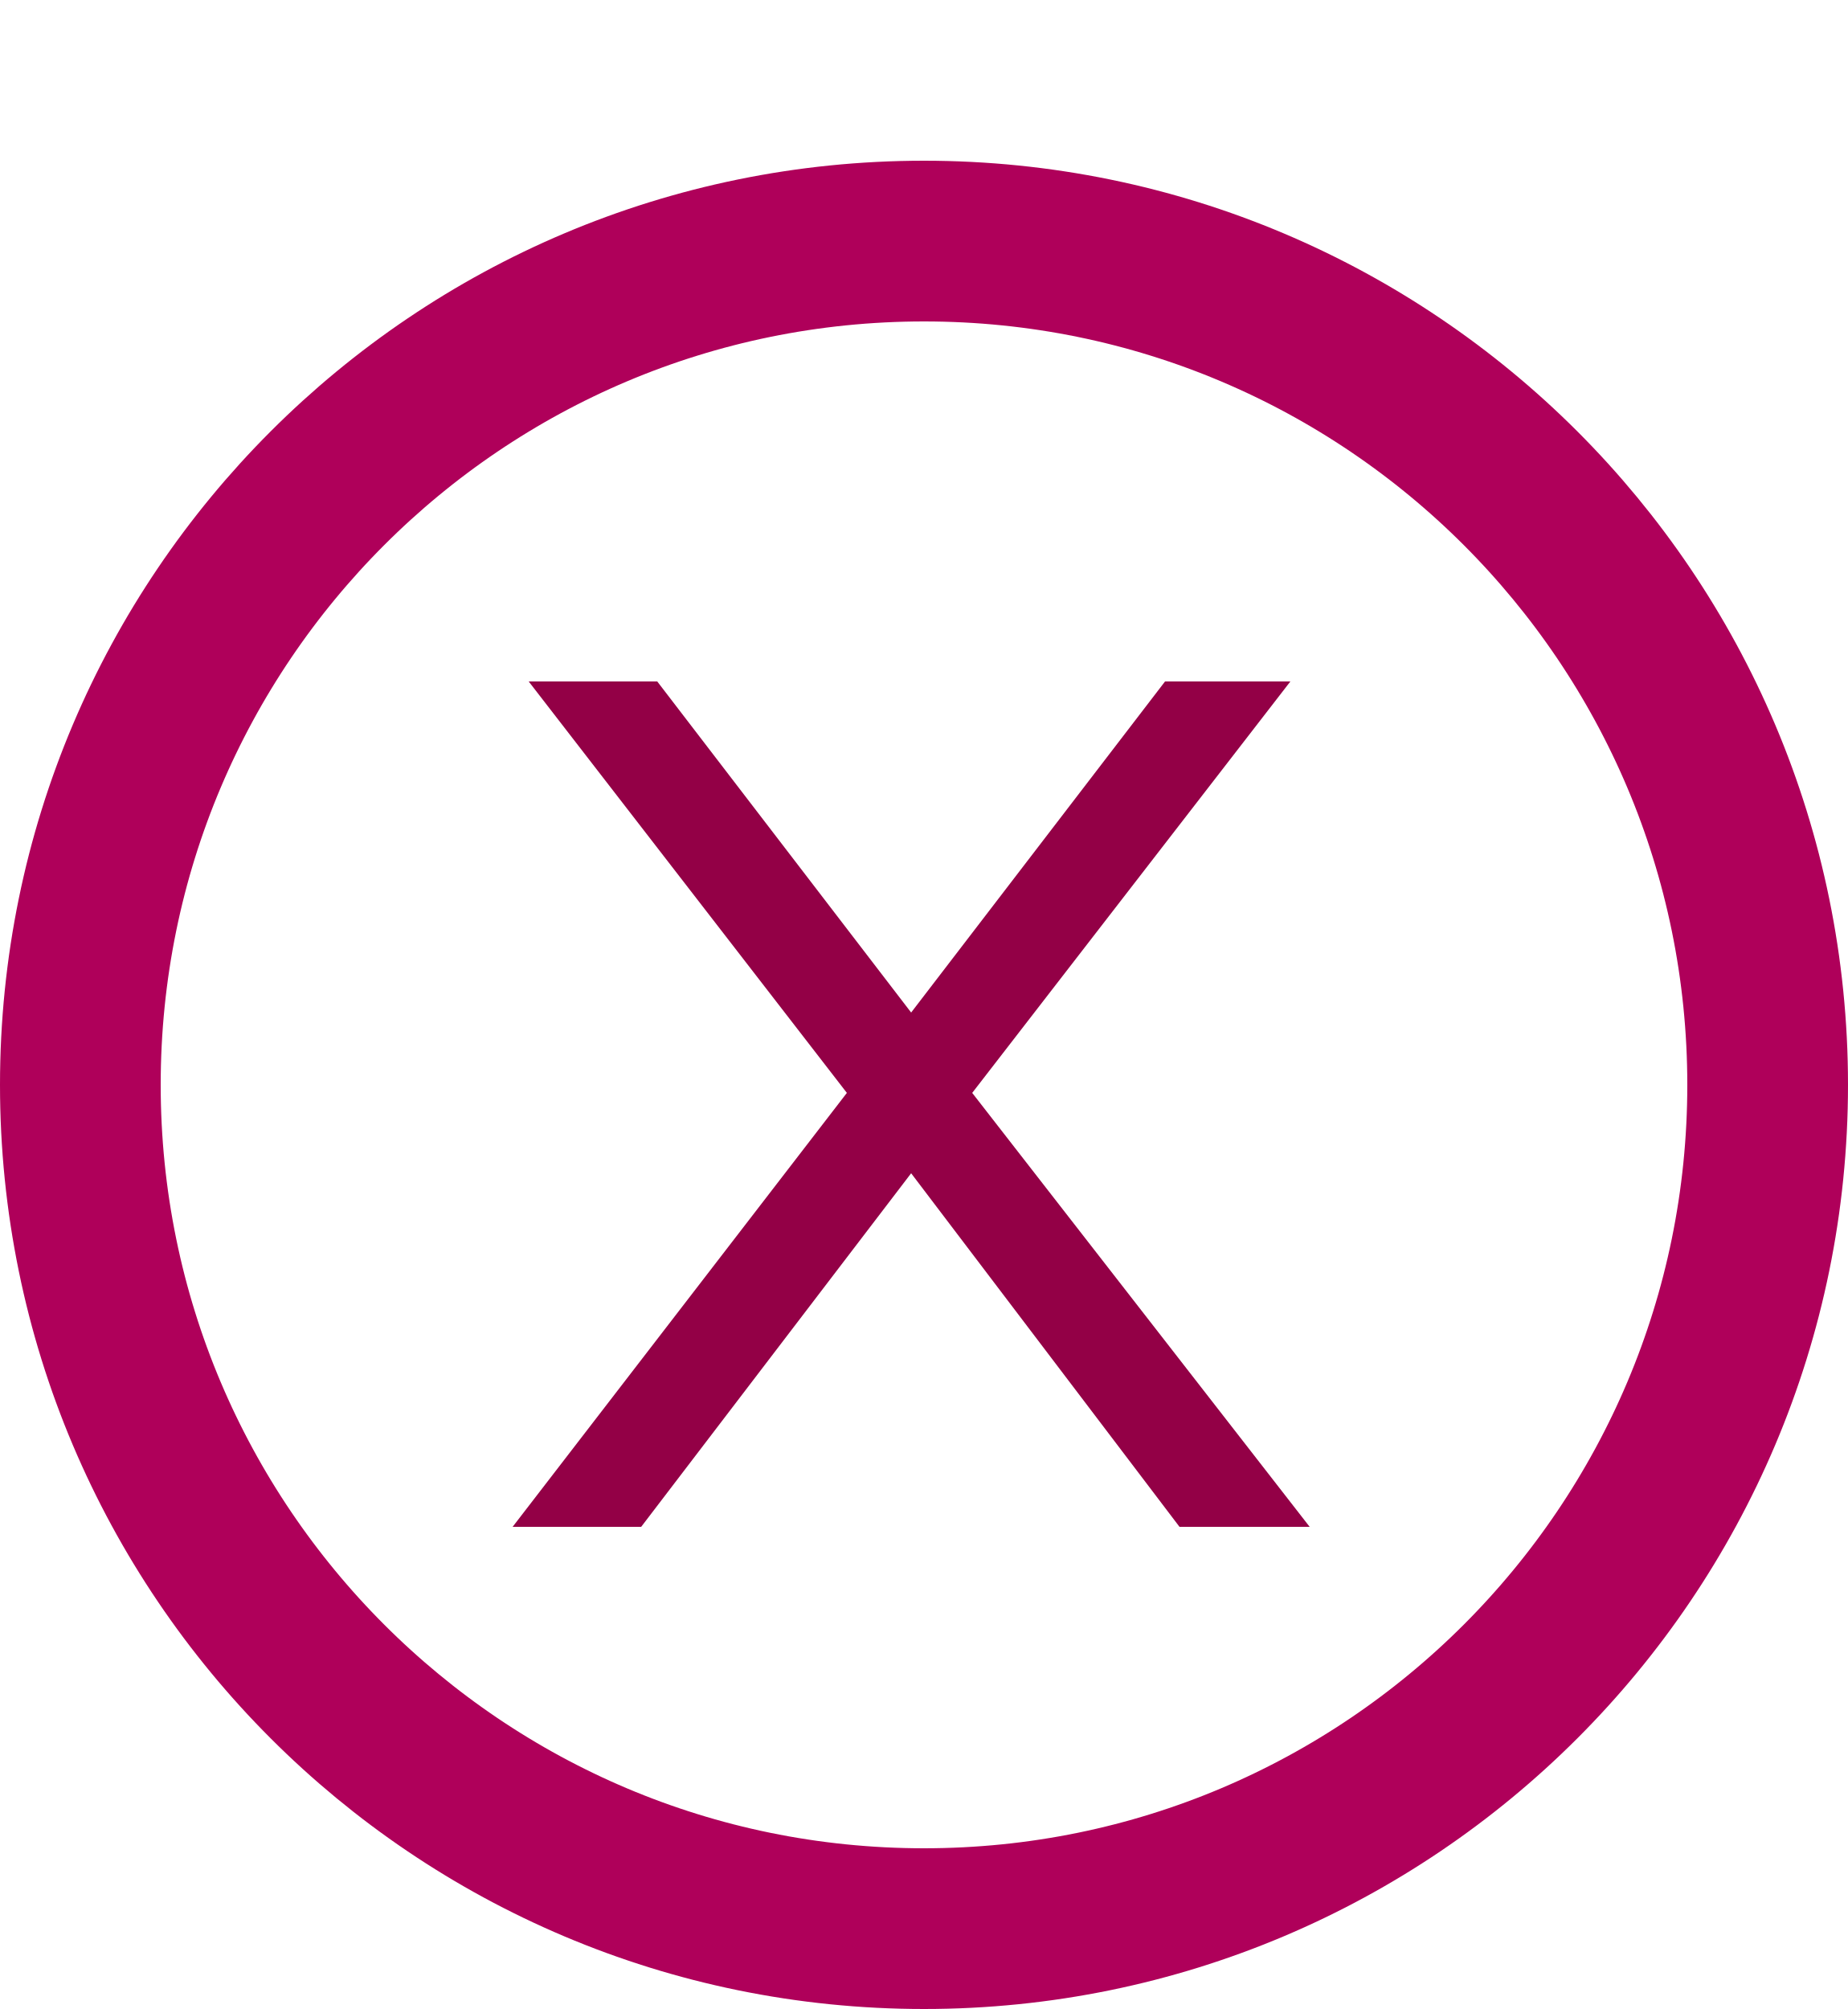
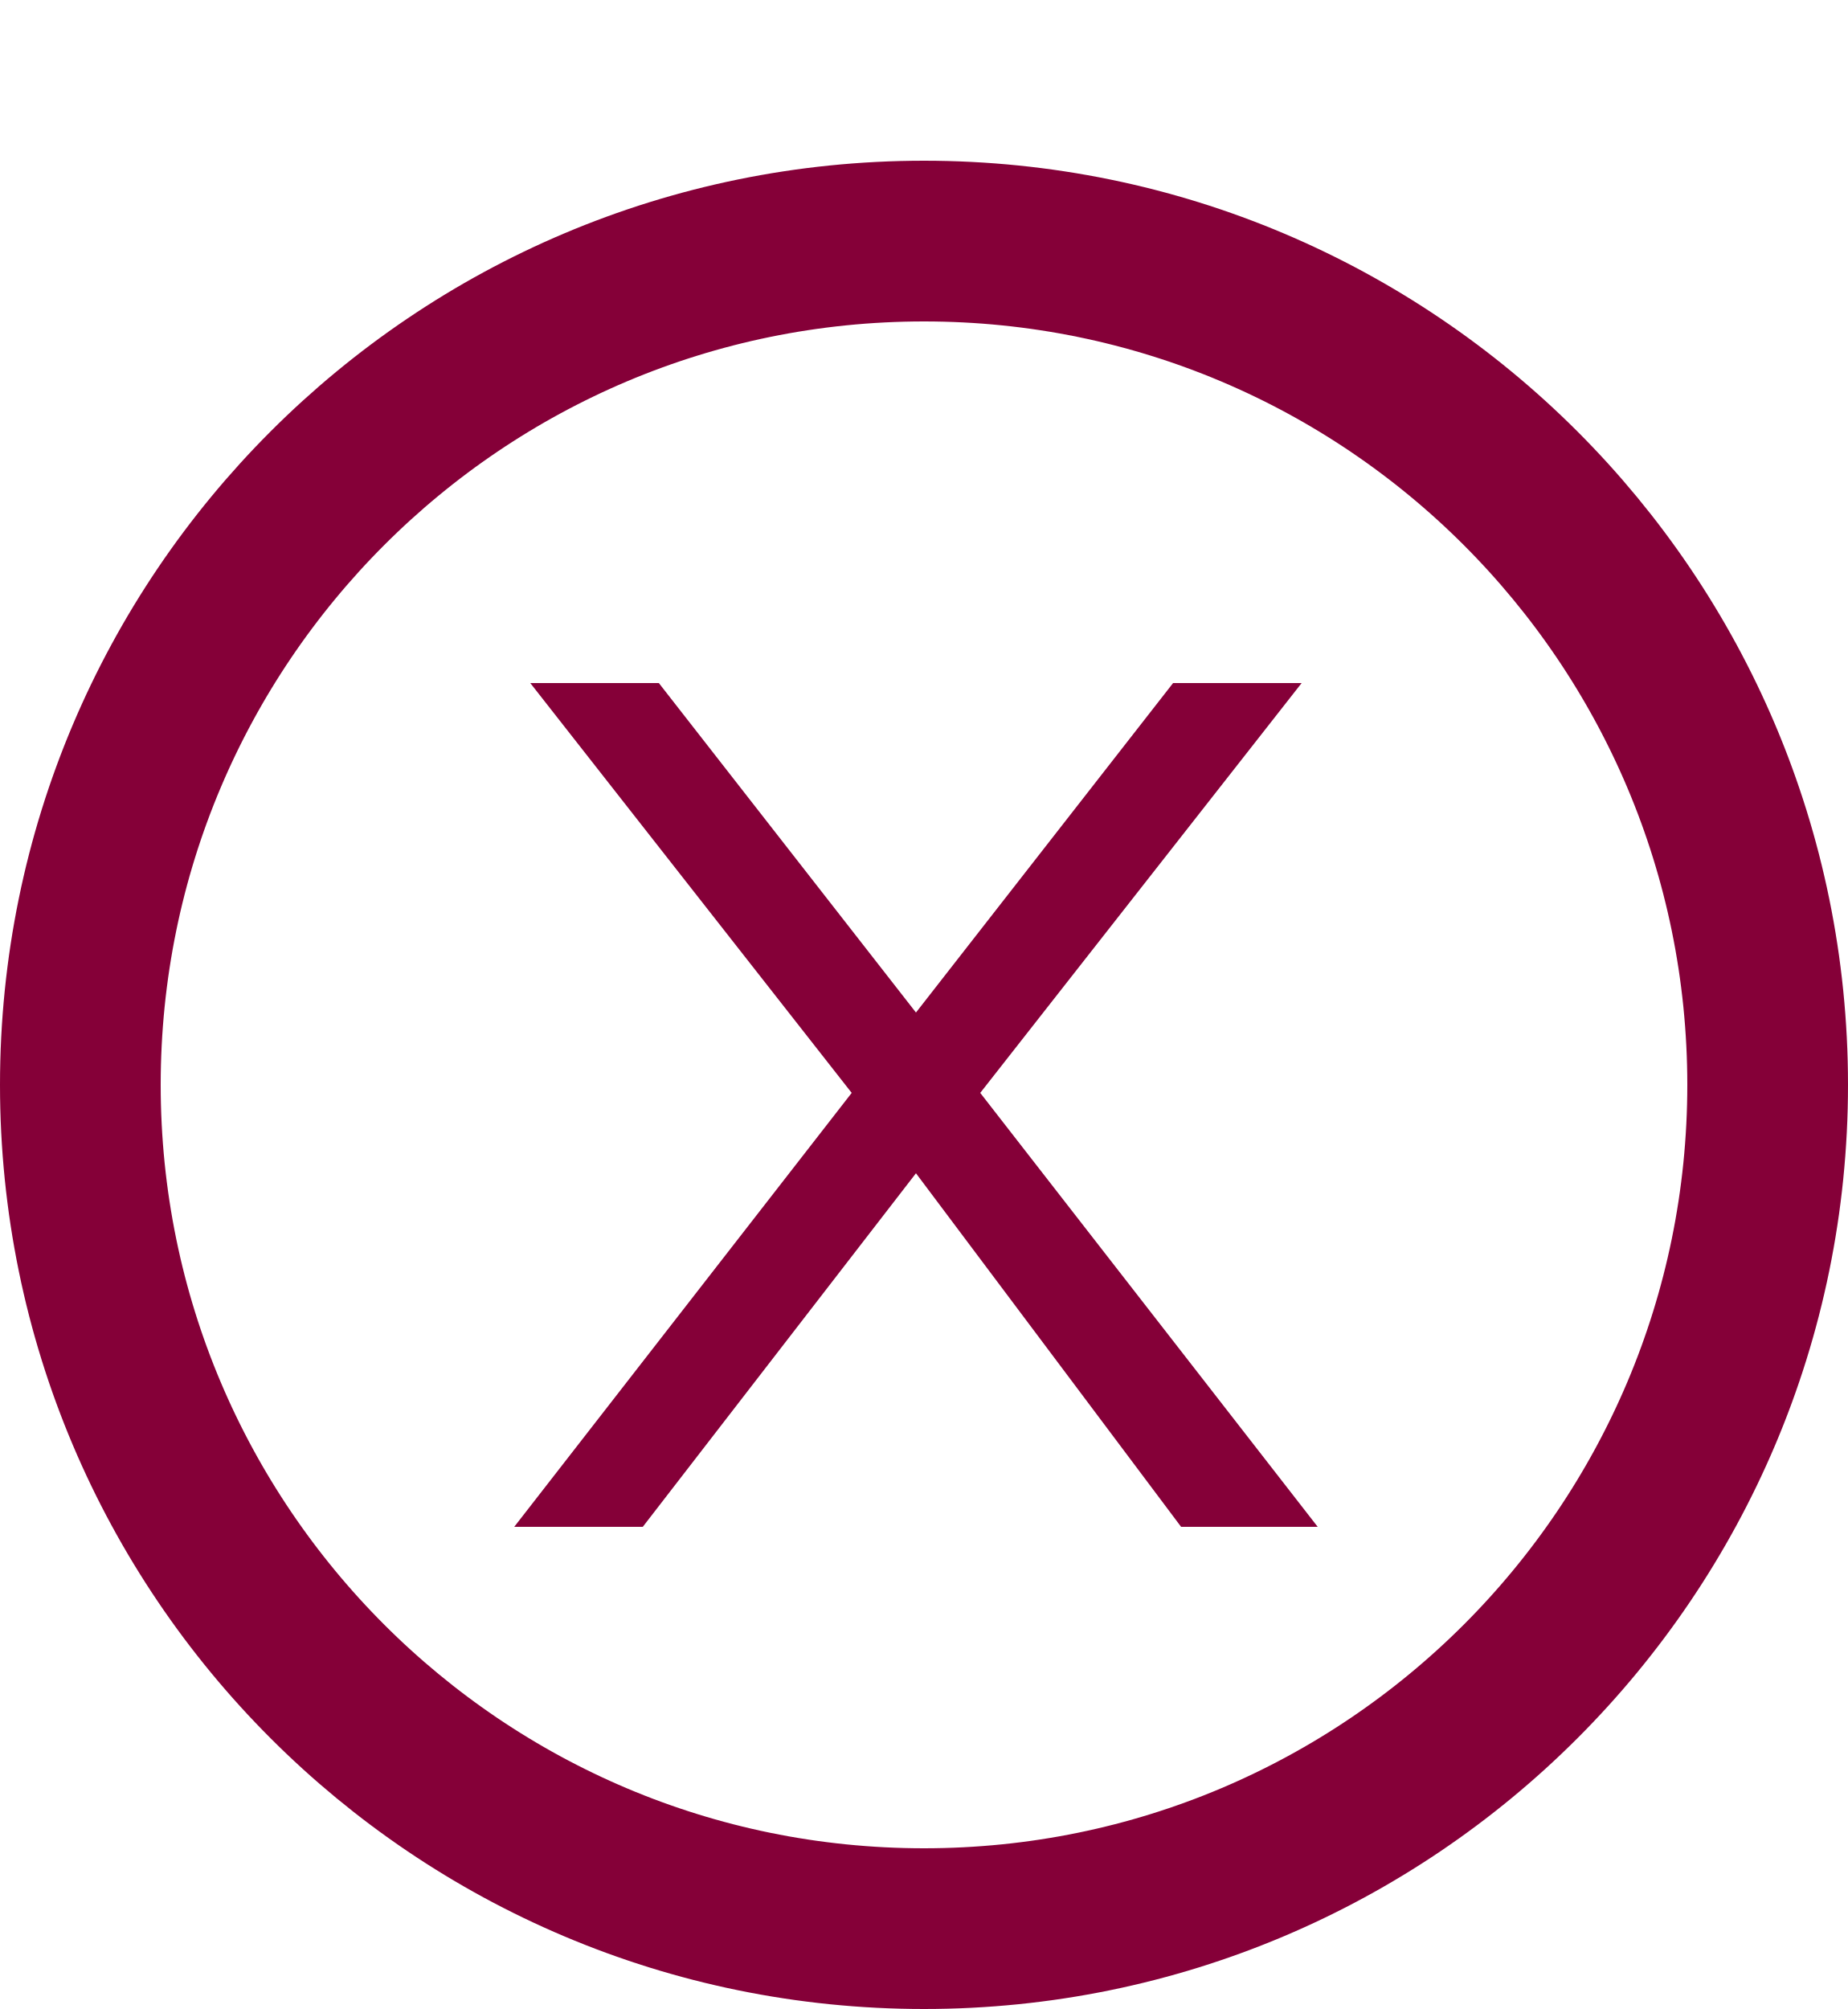
- <svg xmlns="http://www.w3.org/2000/svg" width="23" height="25" viewBox="0 0 23 25" fill="none">
-   <path d="M14.68 19L11.34 14.6L7.98 19H6.38L10.54 13.6L6.58 8.48H8.18L11.34 12.6L14.5 8.48H16.06L12.1 13.6L16.3 19H14.68Z" fill="#930046" />
-   <circle cx="11.5" cy="13.5" r="10.5" stroke="#AF005A" stroke-width="2" />
+ <svg xmlns="http://www.w3.org/2000/svg" version="1.1" id="Calque_1" x="0px" y="0px" viewBox="0 0 23 25" style="enable-background:new 0 0 23 25;" xml:space="preserve">
+   <style type="text/css">
+ 	.st0{fill:#850038;}
+ 	.st1{fill:none;stroke:#850038;stroke-width:2;}
+ </style>
+   <path class="st0" d="M14.7,19l-3.3-4.4L8,19H6.4l4.2-5.4l-4-5.1h1.6l3.2,4.1l3.2-4.1h1.6l-4,5.1l4.2,5.4H14.7z" />
+   <circle class="st1" cx="11.5" cy="13.5" r="10.5" />
</svg>
